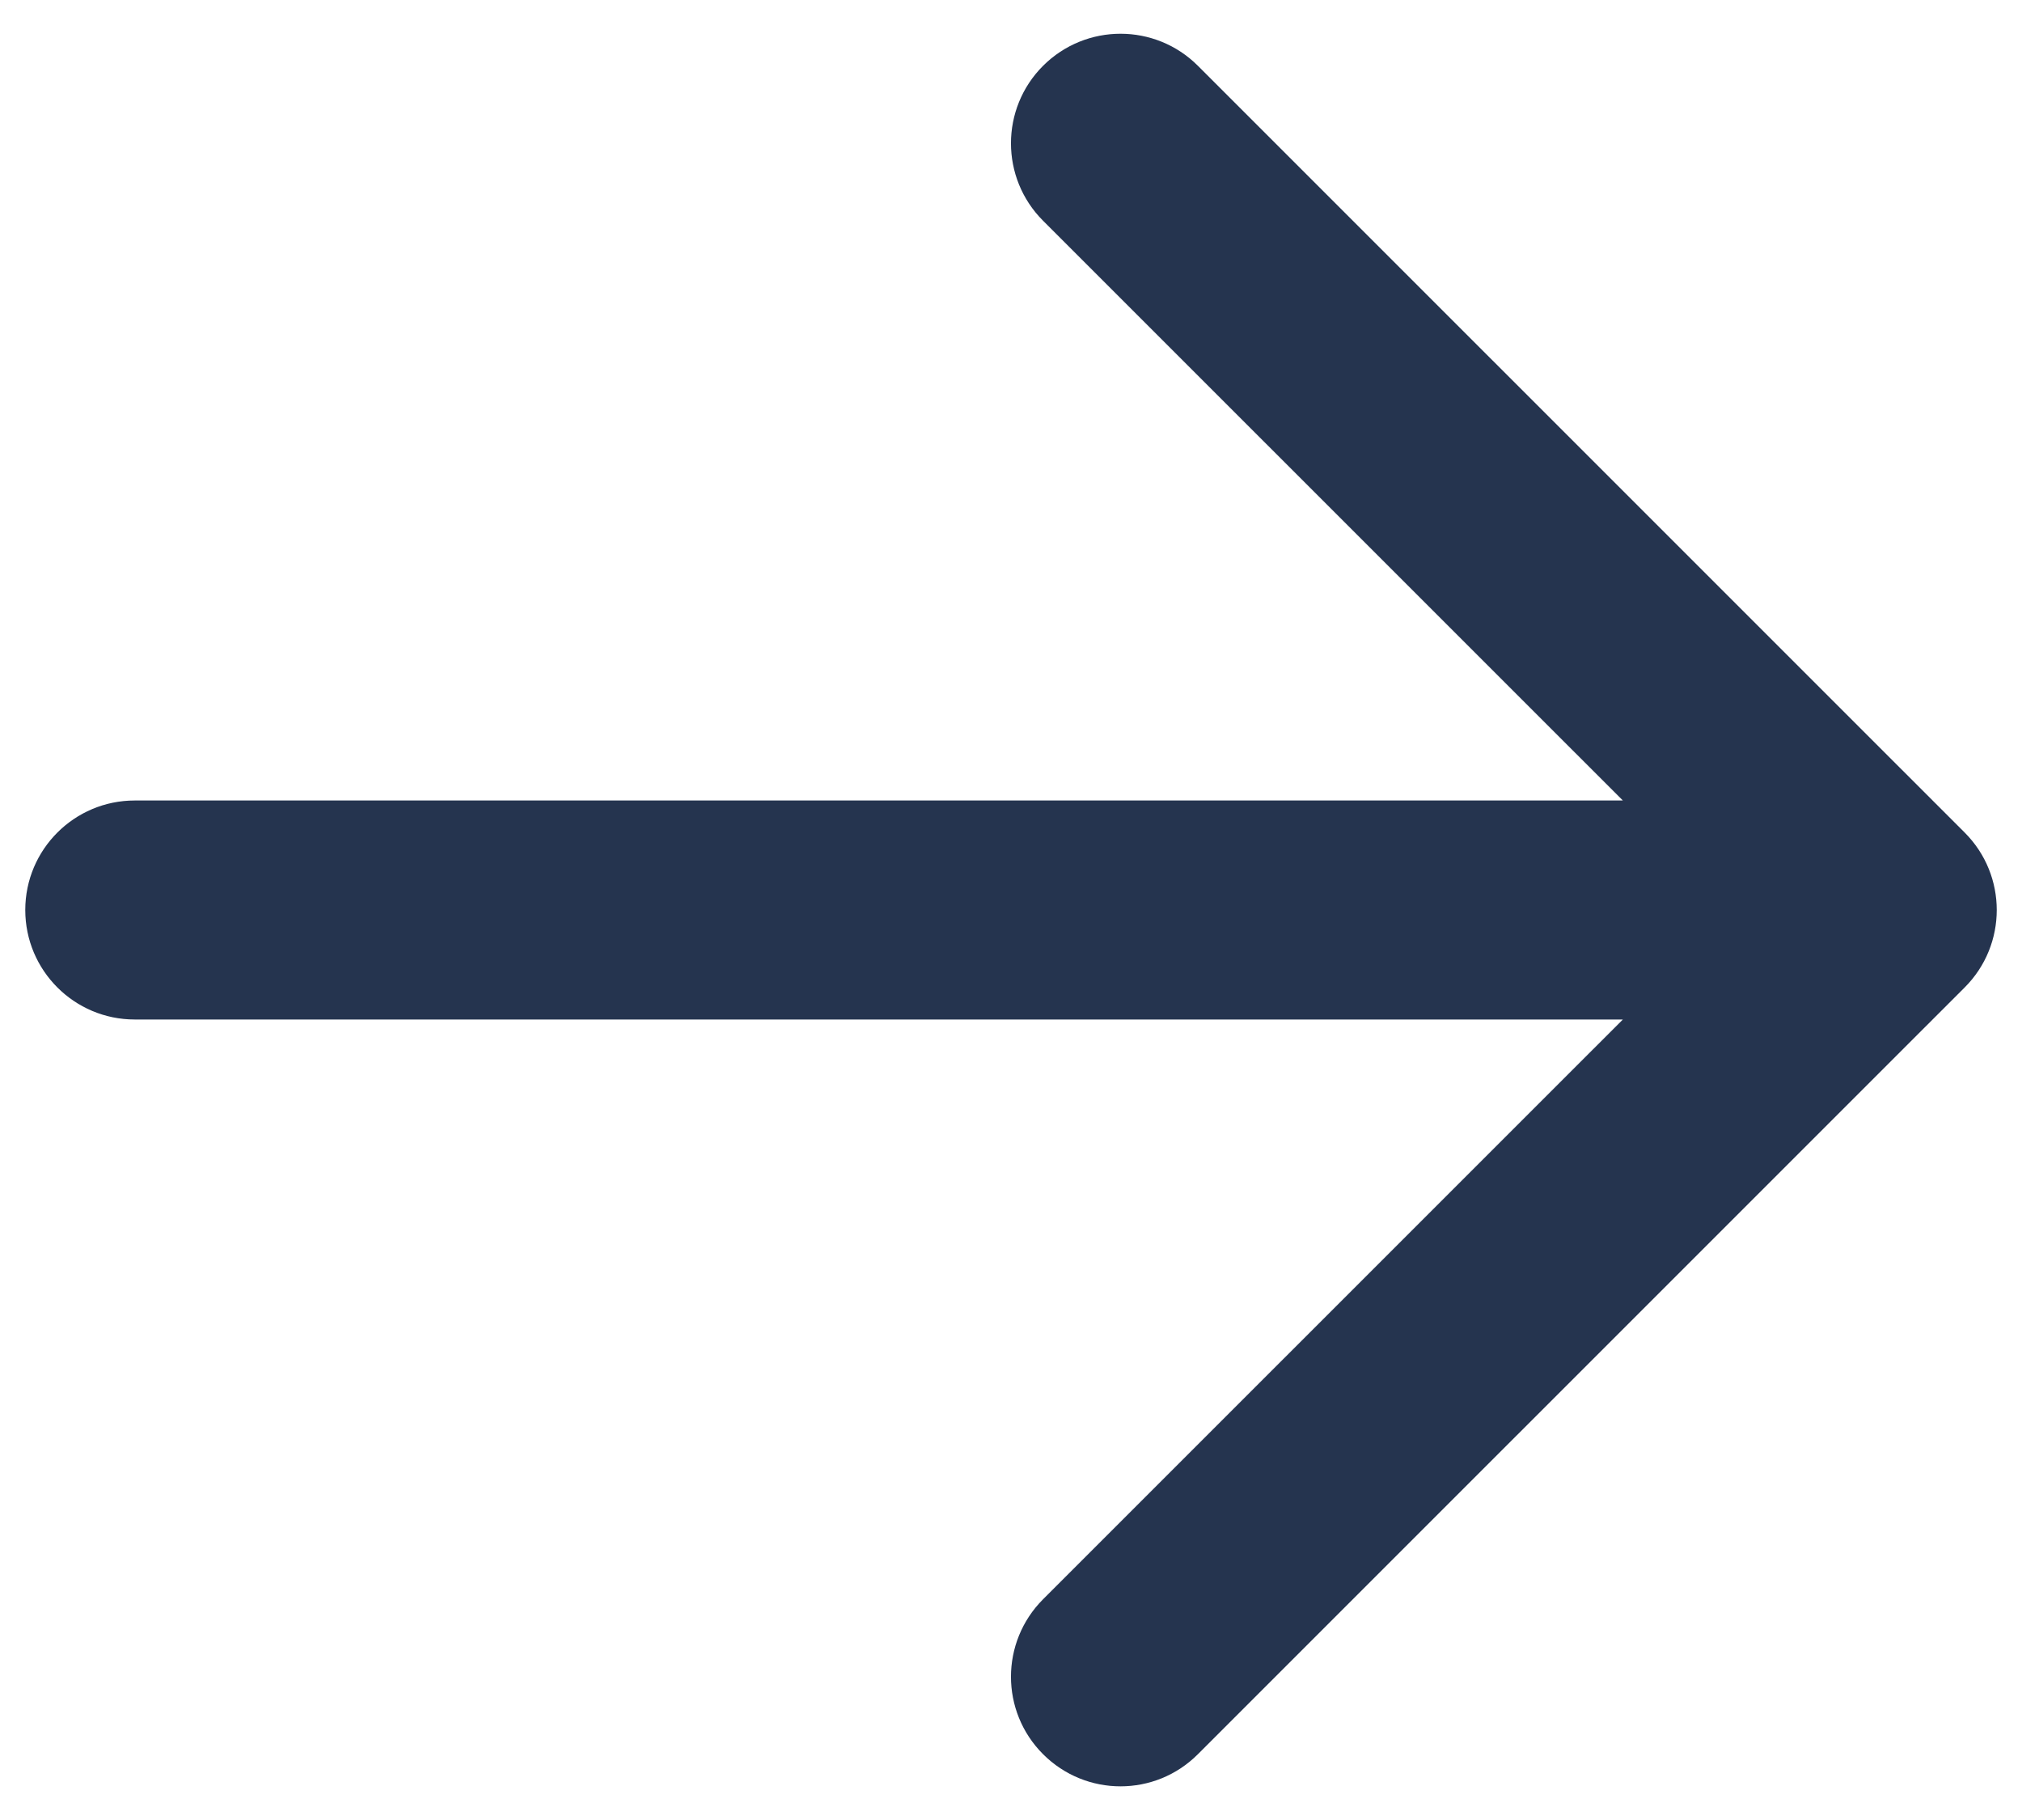
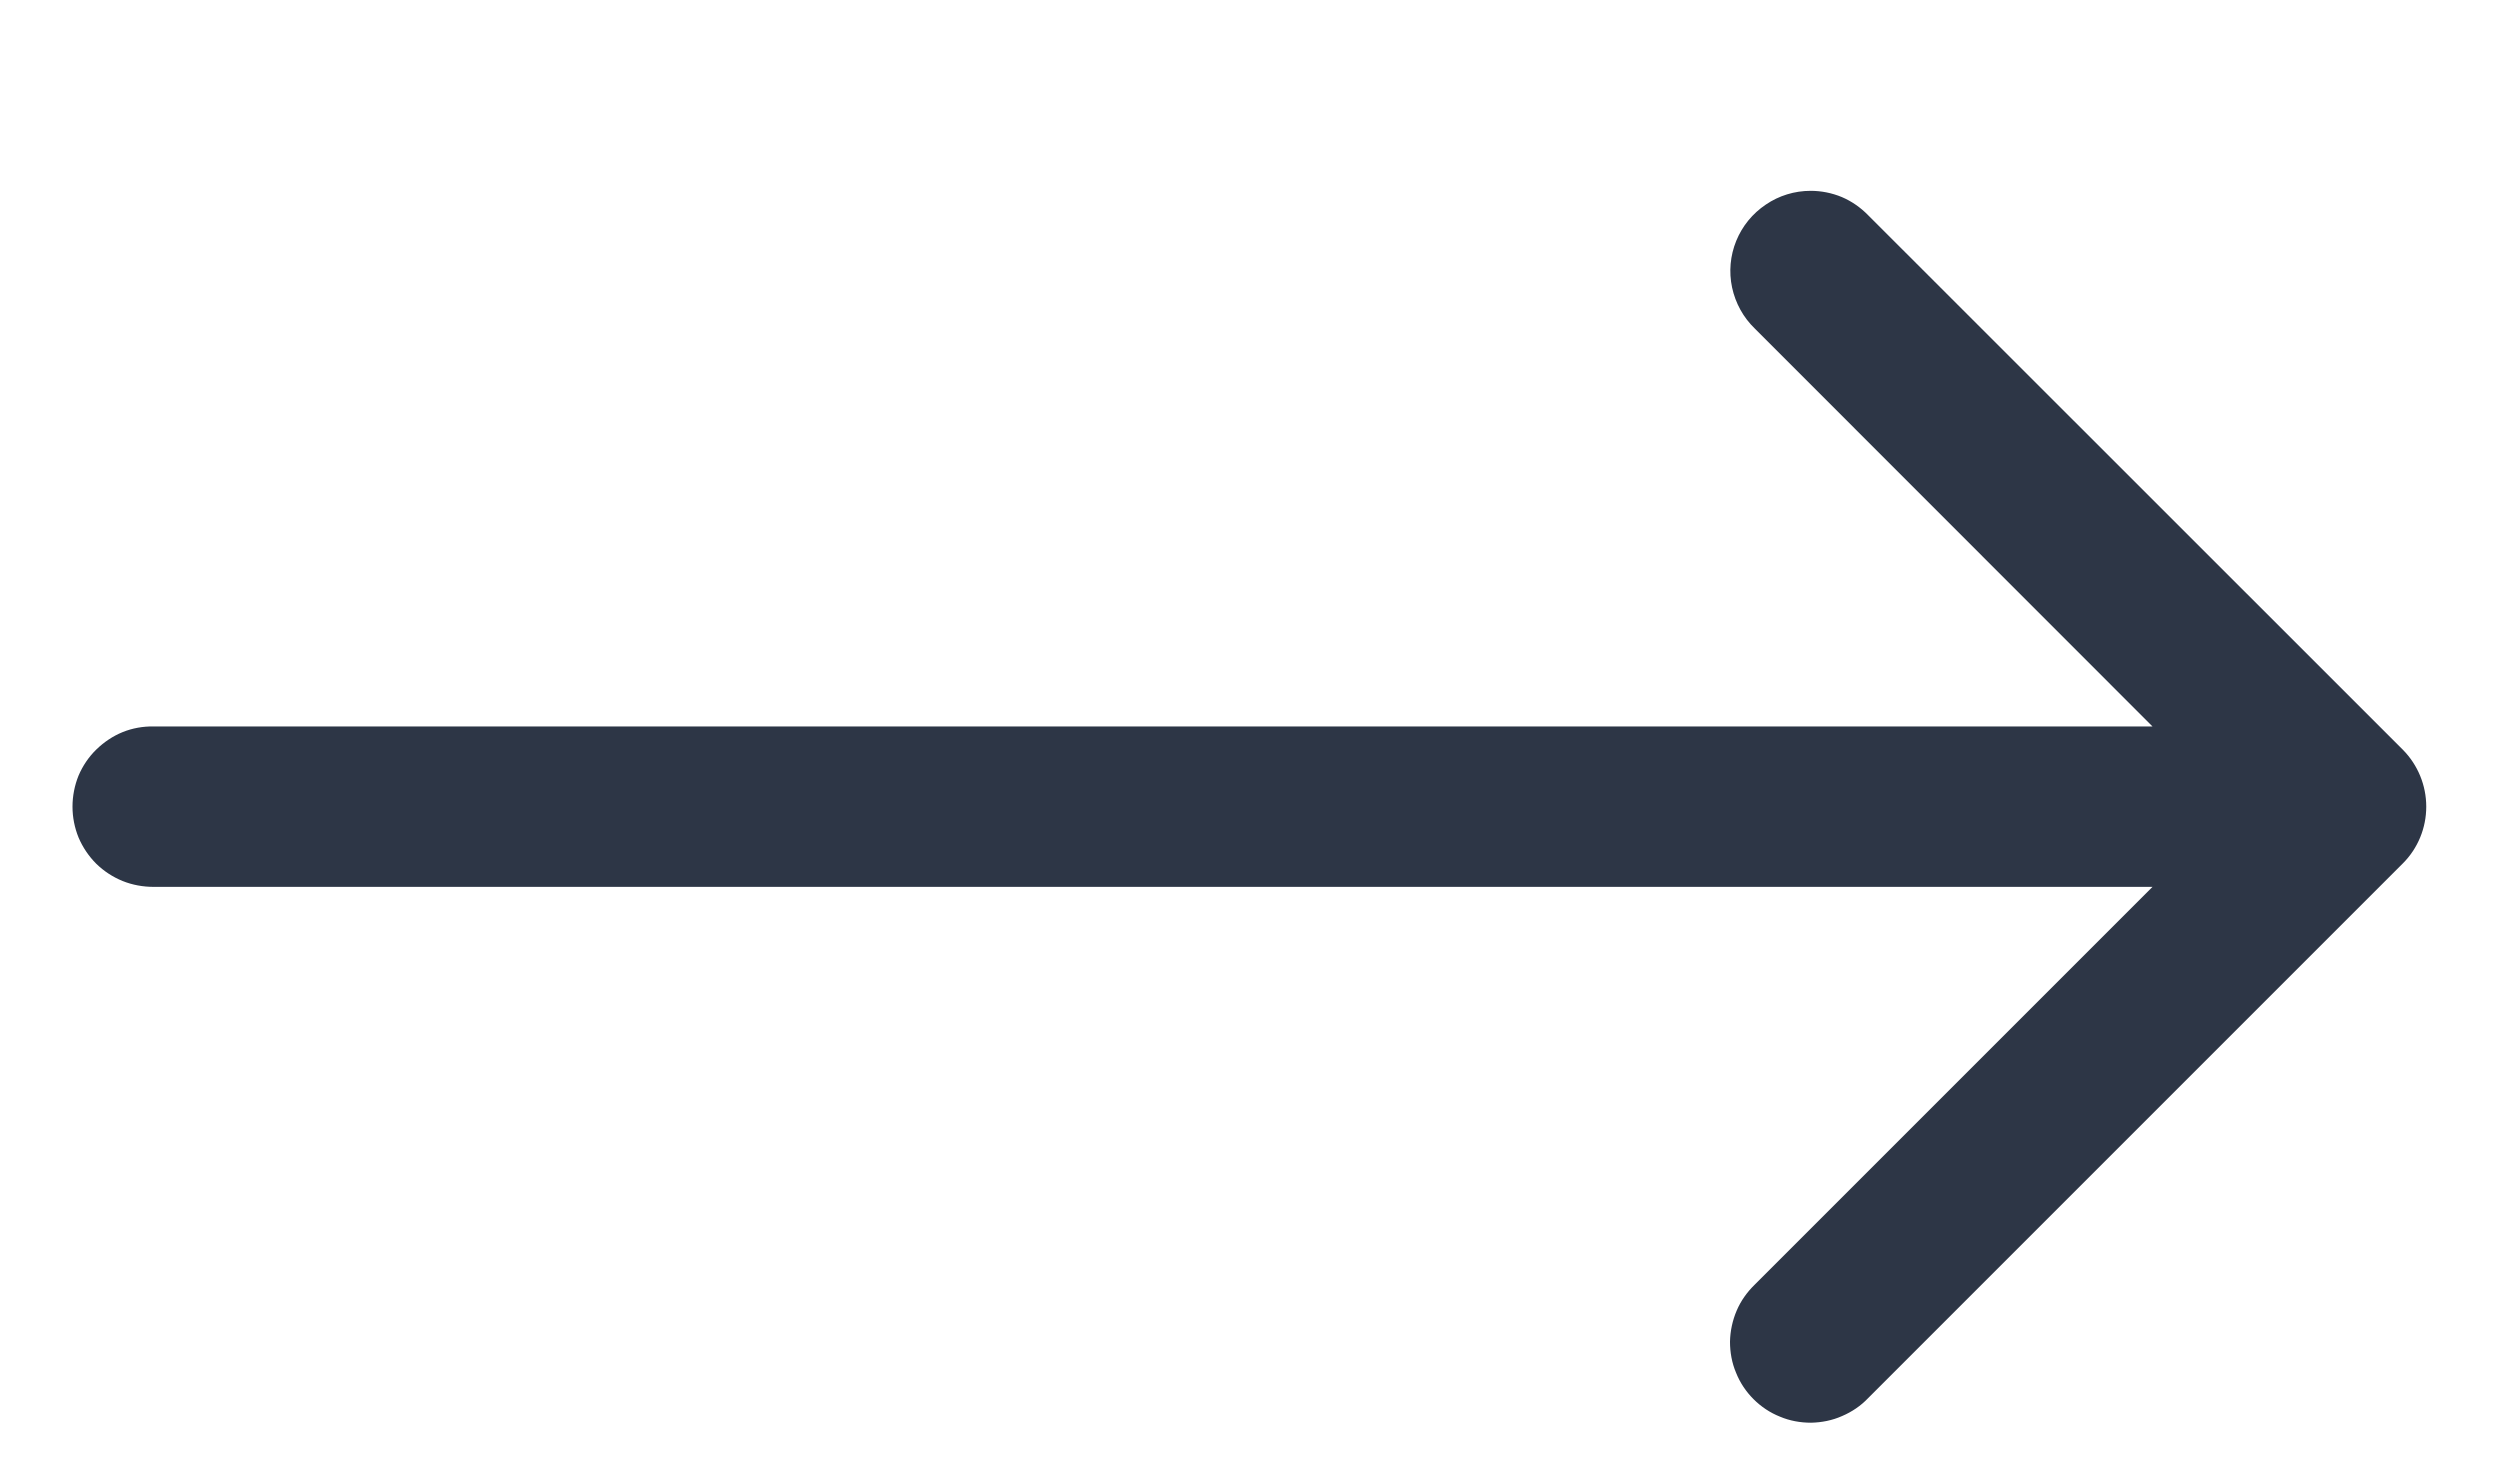
- <svg xmlns="http://www.w3.org/2000/svg" width="20" height="18" viewBox="0 0 20 18" fill="none">
-   <path d="M19.433 8.234L11.849 0.651C11.426 0.228 10.741 0.228 10.317 0.651C9.894 1.074 9.894 1.76 10.317 2.183L16.052 7.917H1.333C0.735 7.917 0.25 8.402 0.25 9C0.25 9.598 0.735 10.083 1.333 10.083H16.052L10.317 15.817C9.894 16.241 9.894 16.926 10.317 17.349C10.529 17.561 10.806 17.667 11.083 17.667C11.361 17.667 11.637 17.561 11.849 17.349L19.433 9.766C19.856 9.343 19.856 8.657 19.433 8.234Z" fill="#25344F" />
+ <svg xmlns="http://www.w3.org/2000/svg" width="12" height="7" viewBox="0 0 12 7" fill="none">
+   <path d="M8.691 0.916C8.614 0.916 8.539 0.939 8.476 0.982C8.412 1.025 8.363 1.085 8.334 1.156C8.305 1.227 8.298 1.305 8.314 1.38C8.33 1.455 8.368 1.524 8.423 1.577L10.332 3.487H0.738C0.687 3.486 0.636 3.495 0.589 3.514C0.542 3.533 0.499 3.562 0.462 3.598C0.426 3.633 0.397 3.676 0.377 3.723C0.358 3.77 0.348 3.821 0.348 3.872C0.348 3.923 0.358 3.973 0.377 4.02C0.397 4.067 0.426 4.11 0.462 4.146C0.499 4.182 0.542 4.21 0.589 4.229C0.636 4.248 0.687 4.257 0.738 4.257H10.332L8.423 6.166C8.386 6.202 8.356 6.244 8.336 6.291C8.316 6.338 8.305 6.389 8.304 6.44C8.304 6.491 8.313 6.542 8.333 6.589C8.352 6.637 8.381 6.68 8.417 6.716C8.453 6.752 8.496 6.781 8.544 6.8C8.591 6.82 8.642 6.829 8.693 6.829C8.744 6.828 8.795 6.818 8.842 6.797C8.889 6.777 8.932 6.748 8.967 6.711L11.534 4.144C11.606 4.072 11.646 3.974 11.646 3.872C11.646 3.77 11.606 3.672 11.534 3.599L8.967 1.033C8.931 0.996 8.888 0.966 8.841 0.946C8.793 0.926 8.742 0.916 8.691 0.916Z" fill="#2D3646" />
</svg>
